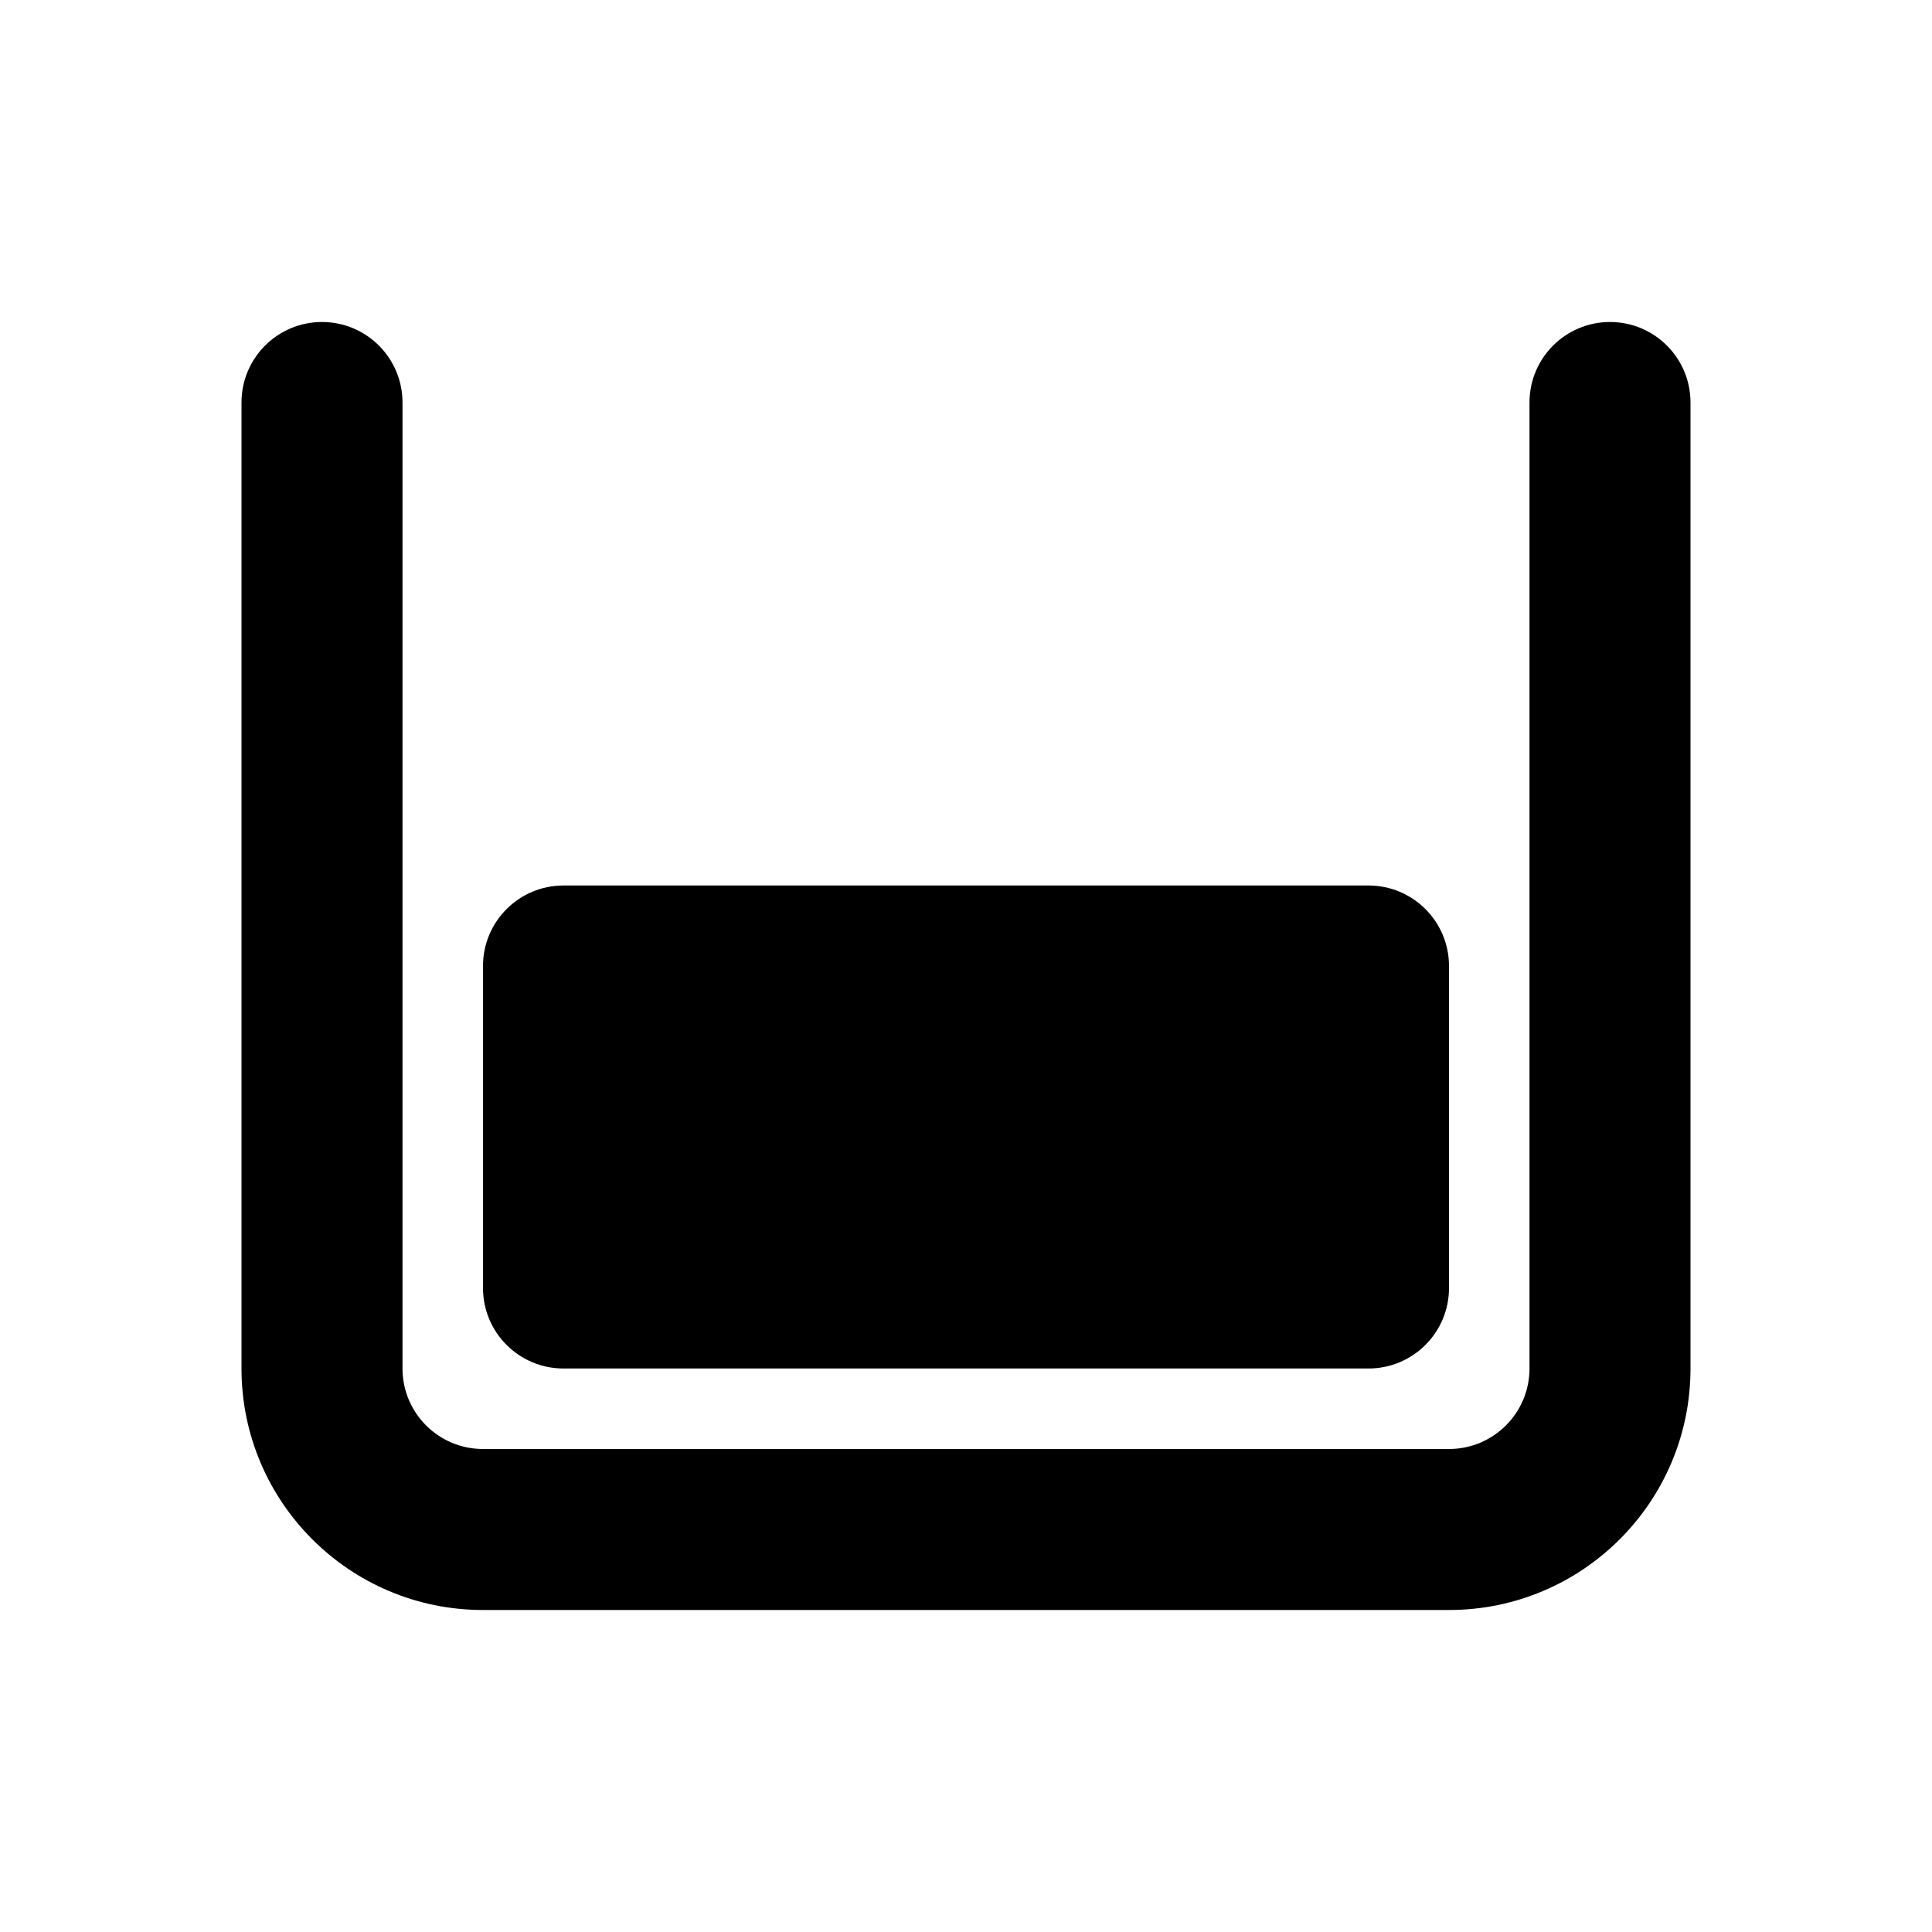
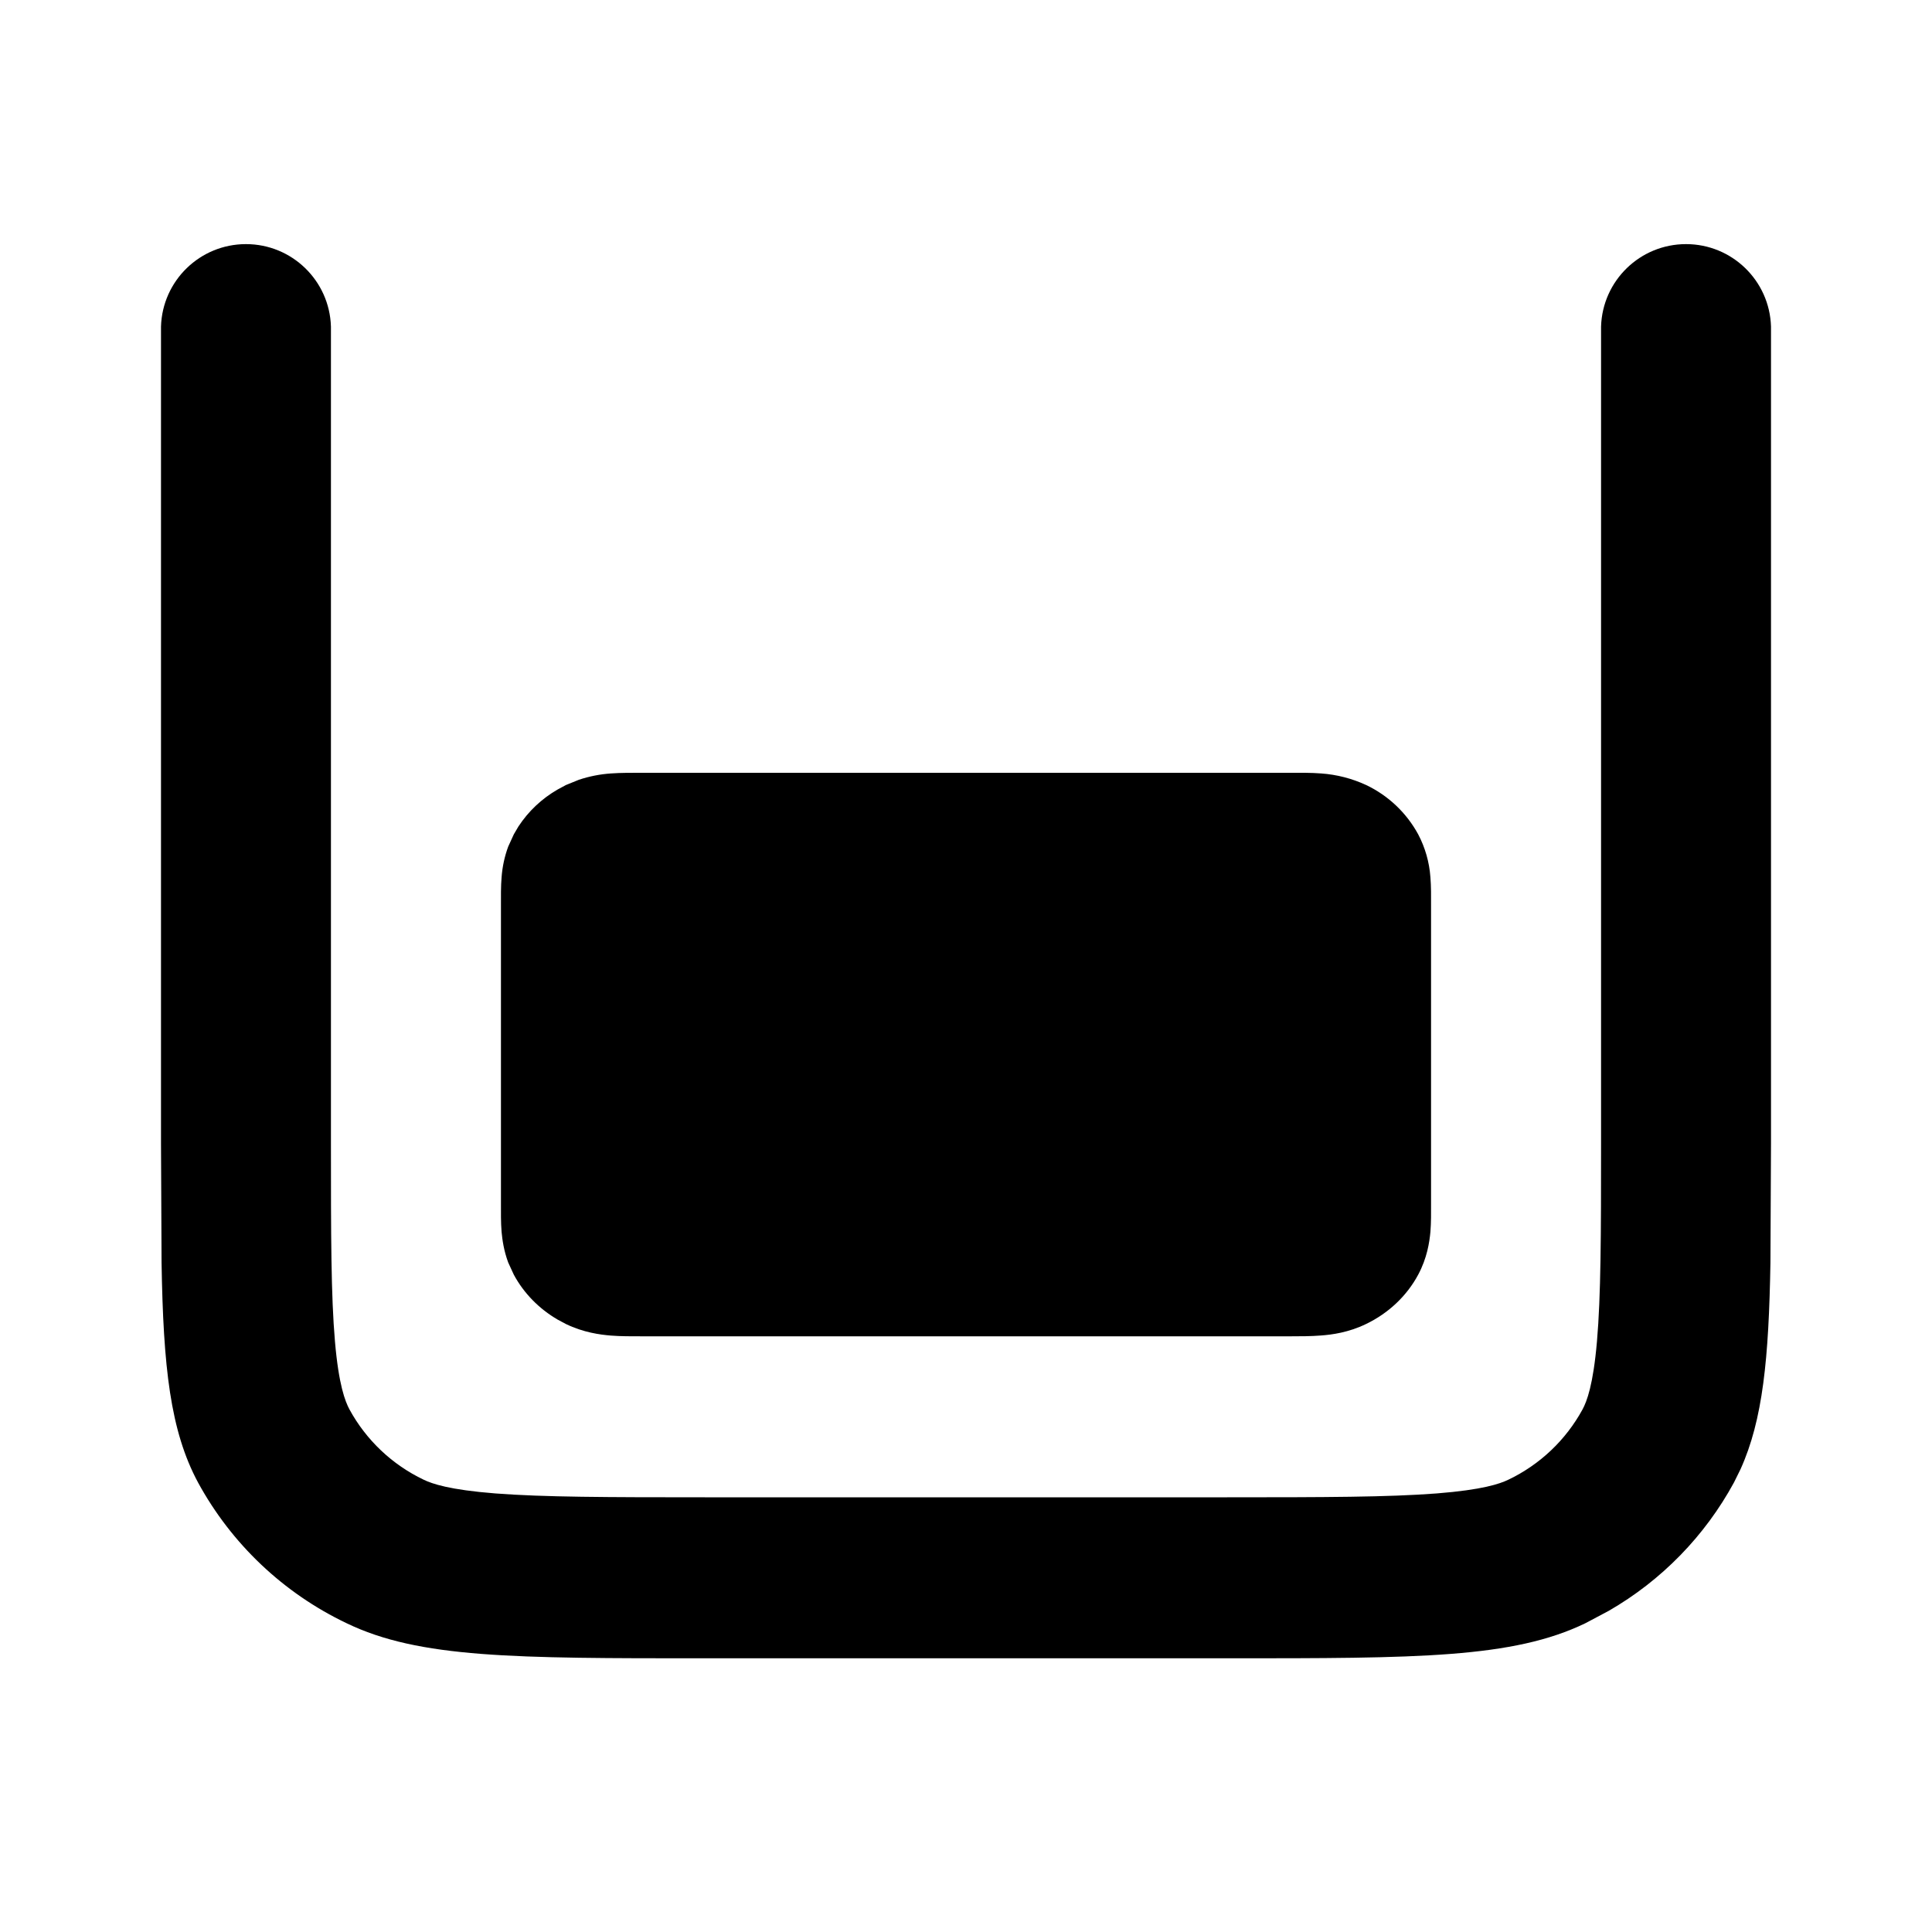
<svg xmlns="http://www.w3.org/2000/svg" width="24" height="24" fill="none" viewBox="0 0 24 24">
-   <path fill="#000" fill-rule="evenodd" d="M18 18a1 1 0 0 0 1-1V5a1 1 0 1 1 2 0v12a3 3 0 0 1-3 3H6a3 3 0 0 1-3-3V5a1 1 0 1 1 2 0v12a1 1 0 0 0 1 1z" clip-rule="evenodd" />
-   <path fill="#000" d="M18 16a1 1 0 0 1-1 1H7a1 1 0 0 1-1-1v-4a1 1 0 0 1 1-1h10a1 1 0 0 1 1 1z" />
+   <path fill="#000" d="M15.251 20.6c2.36 0 3.542 0 4.444-.436l.29-.154a4.1 4.1 0 0 0 1.555-1.594l.081-.164c.278-.613.352-1.377.372-2.568L22 14.199V4.056a1.056 1.056 0 0 0-2.111 0v10.143c0 1.153-.002 1.898-.051 2.465-.047.543-.126.745-.179.844a2.06 2.06 0 0 1-.923.874c-.104.05-.317.125-.89.17-.598.046-1.385.048-2.602.048H8.756c-1.217 0-2.004-.002-2.602-.048-.573-.045-.786-.12-.89-.17a2.06 2.06 0 0 1-.923-.874c-.053-.1-.133-.3-.18-.844-.049-.567-.05-1.312-.05-2.465V4.056a1.056 1.056 0 0 0-2.111 0v10.143l.007 1.485c.021 1.3.108 2.09.453 2.732a4.12 4.12 0 0 0 1.845 1.748c.902.436 2.084.436 4.444.436z" />
+   <path fill="#000" d="M16.047 16.6c.1 0 .24 0 .363-.01.136-.01.342-.037.56-.143.279-.134.506-.349.647-.612.111-.207.14-.403.152-.531.01-.117.008-.249.008-.344v-3.72c0-.096.002-.228-.008-.344a1.35 1.35 0 0 0-.152-.532 1.44 1.44 0 0 0-.646-.612 1.6 1.6 0 0 0-.56-.144c-.124-.01-.263-.008-.364-.008H7.953c-.1 0-.24-.001-.363.008a1.6 1.6 0 0 0-.4.079l-.16.065-.102.055a1.44 1.44 0 0 0-.488.46l-.057.097-.07.153a1.4 1.4 0 0 0-.082.379c-.01.116-.008.248-.008.343v3.721c0 .095-.002.227.008.344.009.096.027.23.082.379l.07.152c.124.23.313.423.545.558l.101.054c.219.106.425.133.56.144.124.01.263.009.364.009z" />
</svg>
